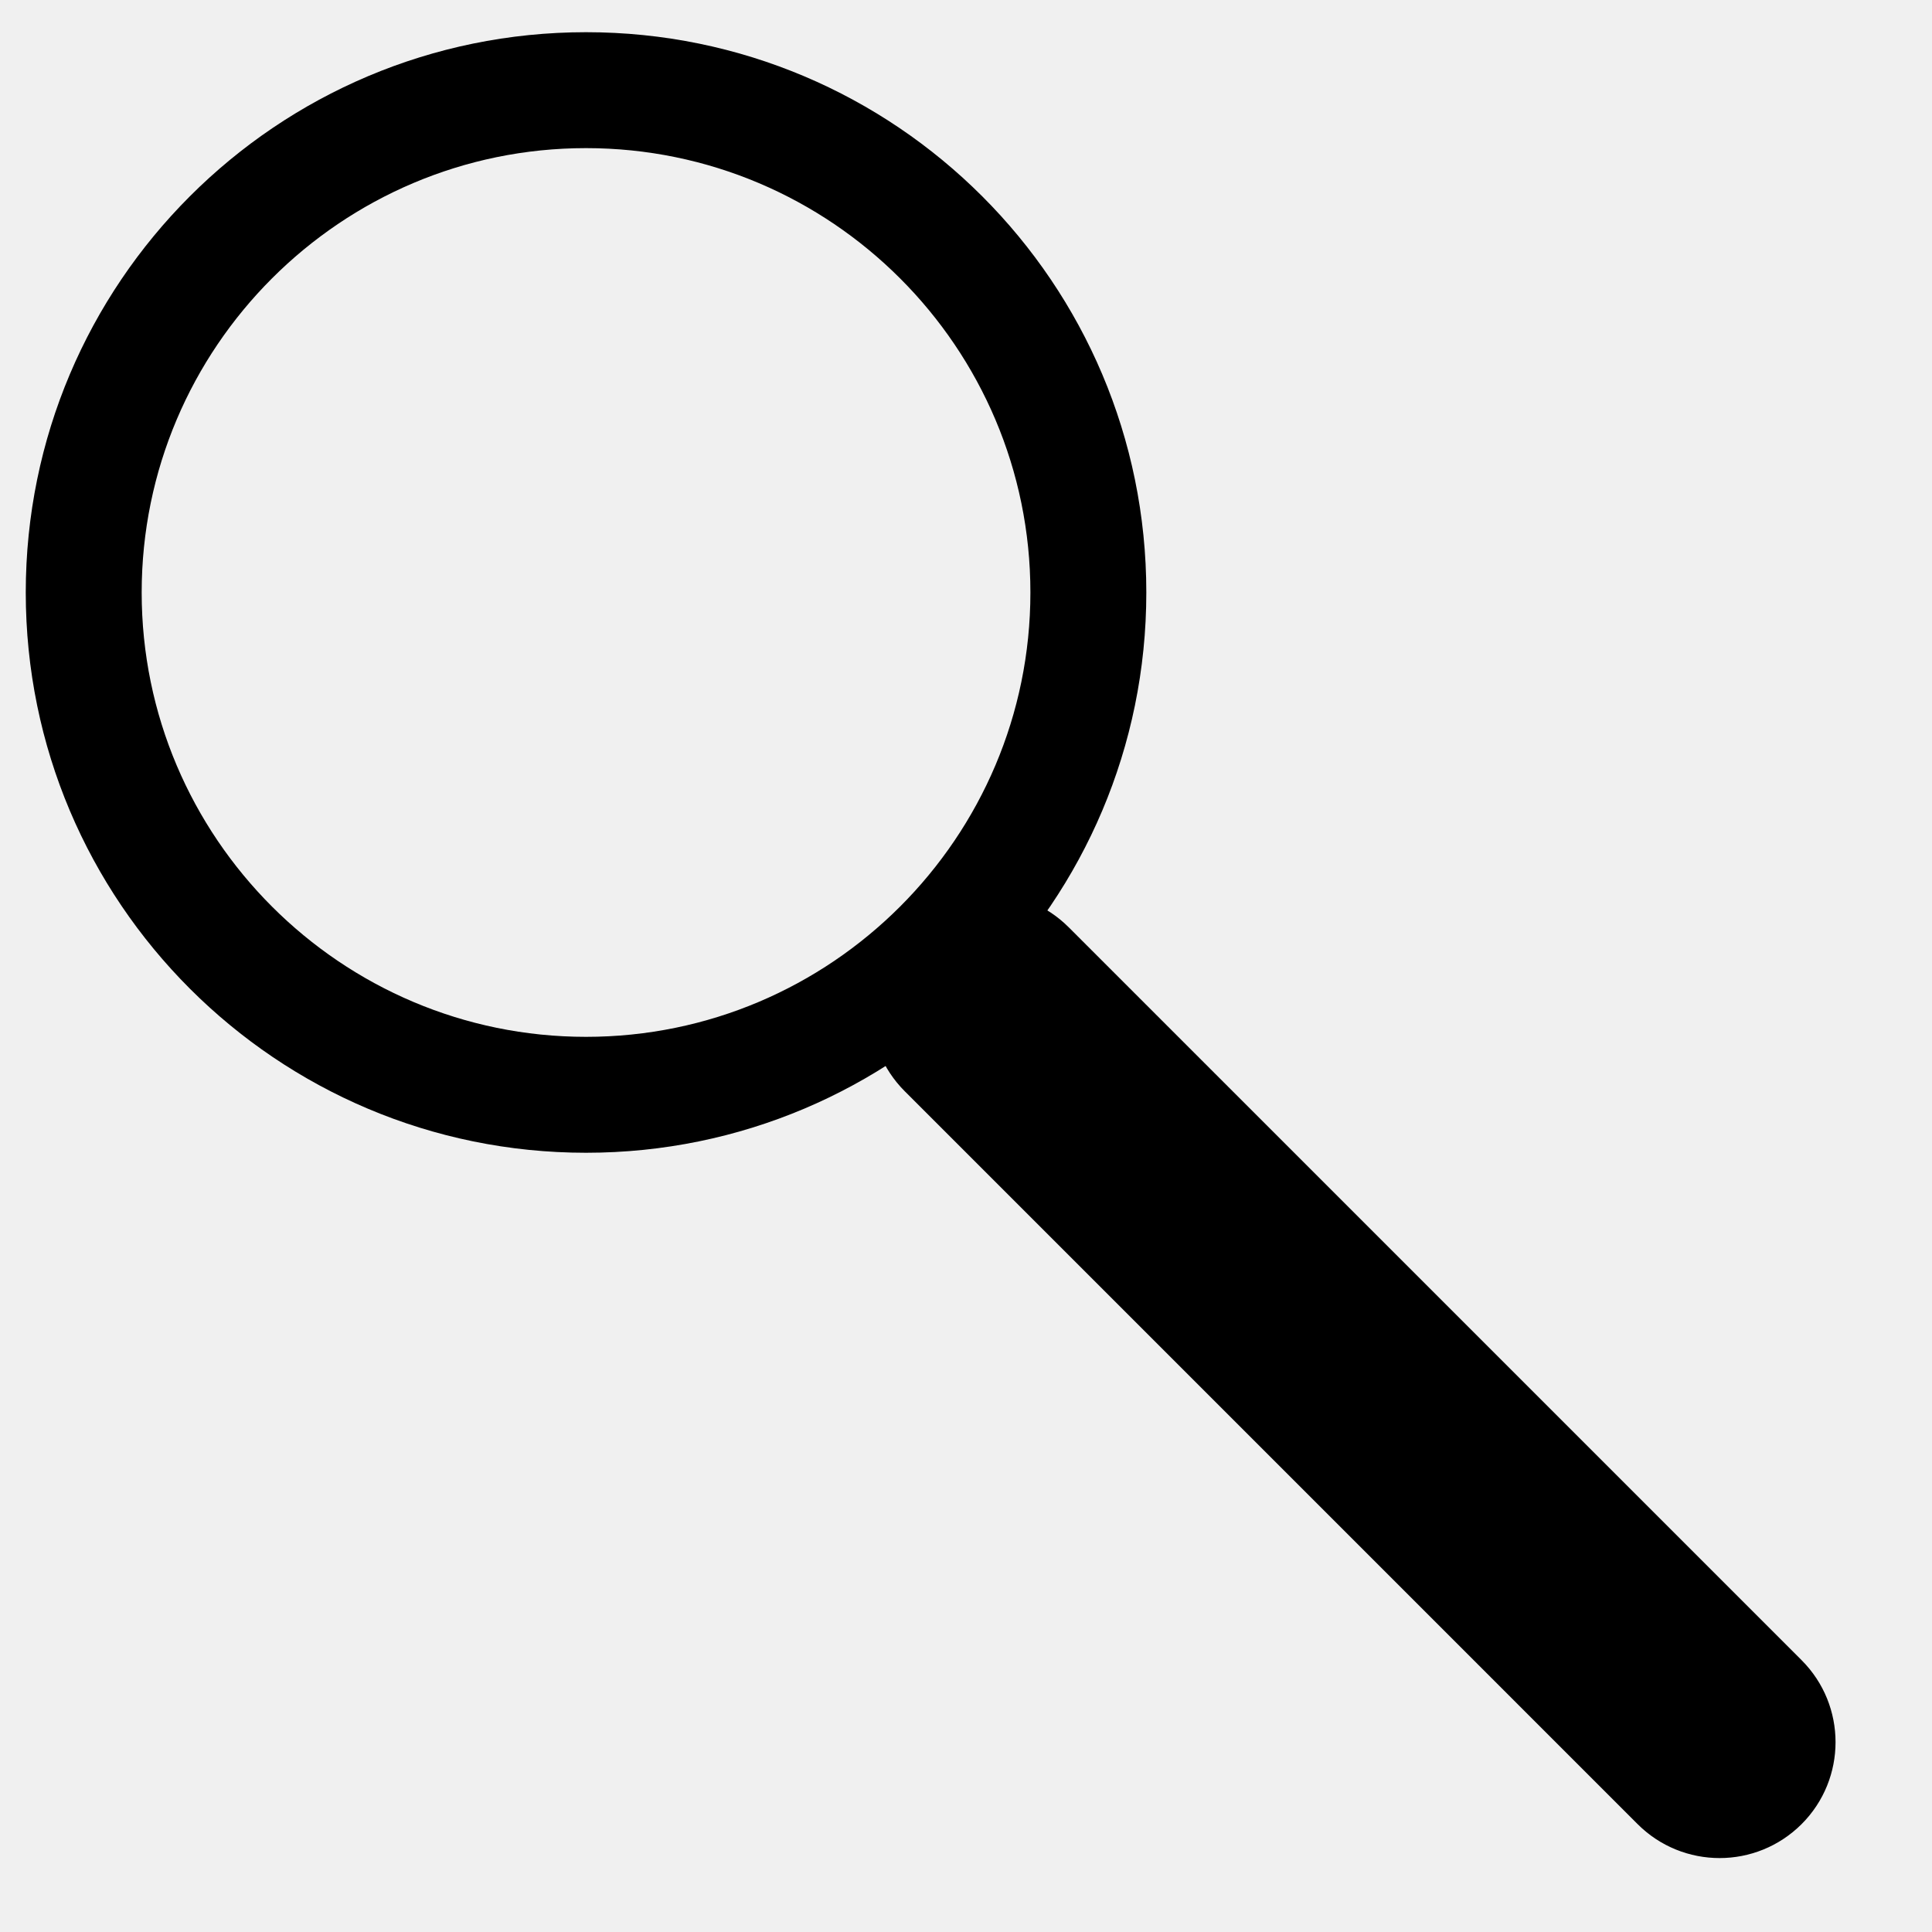
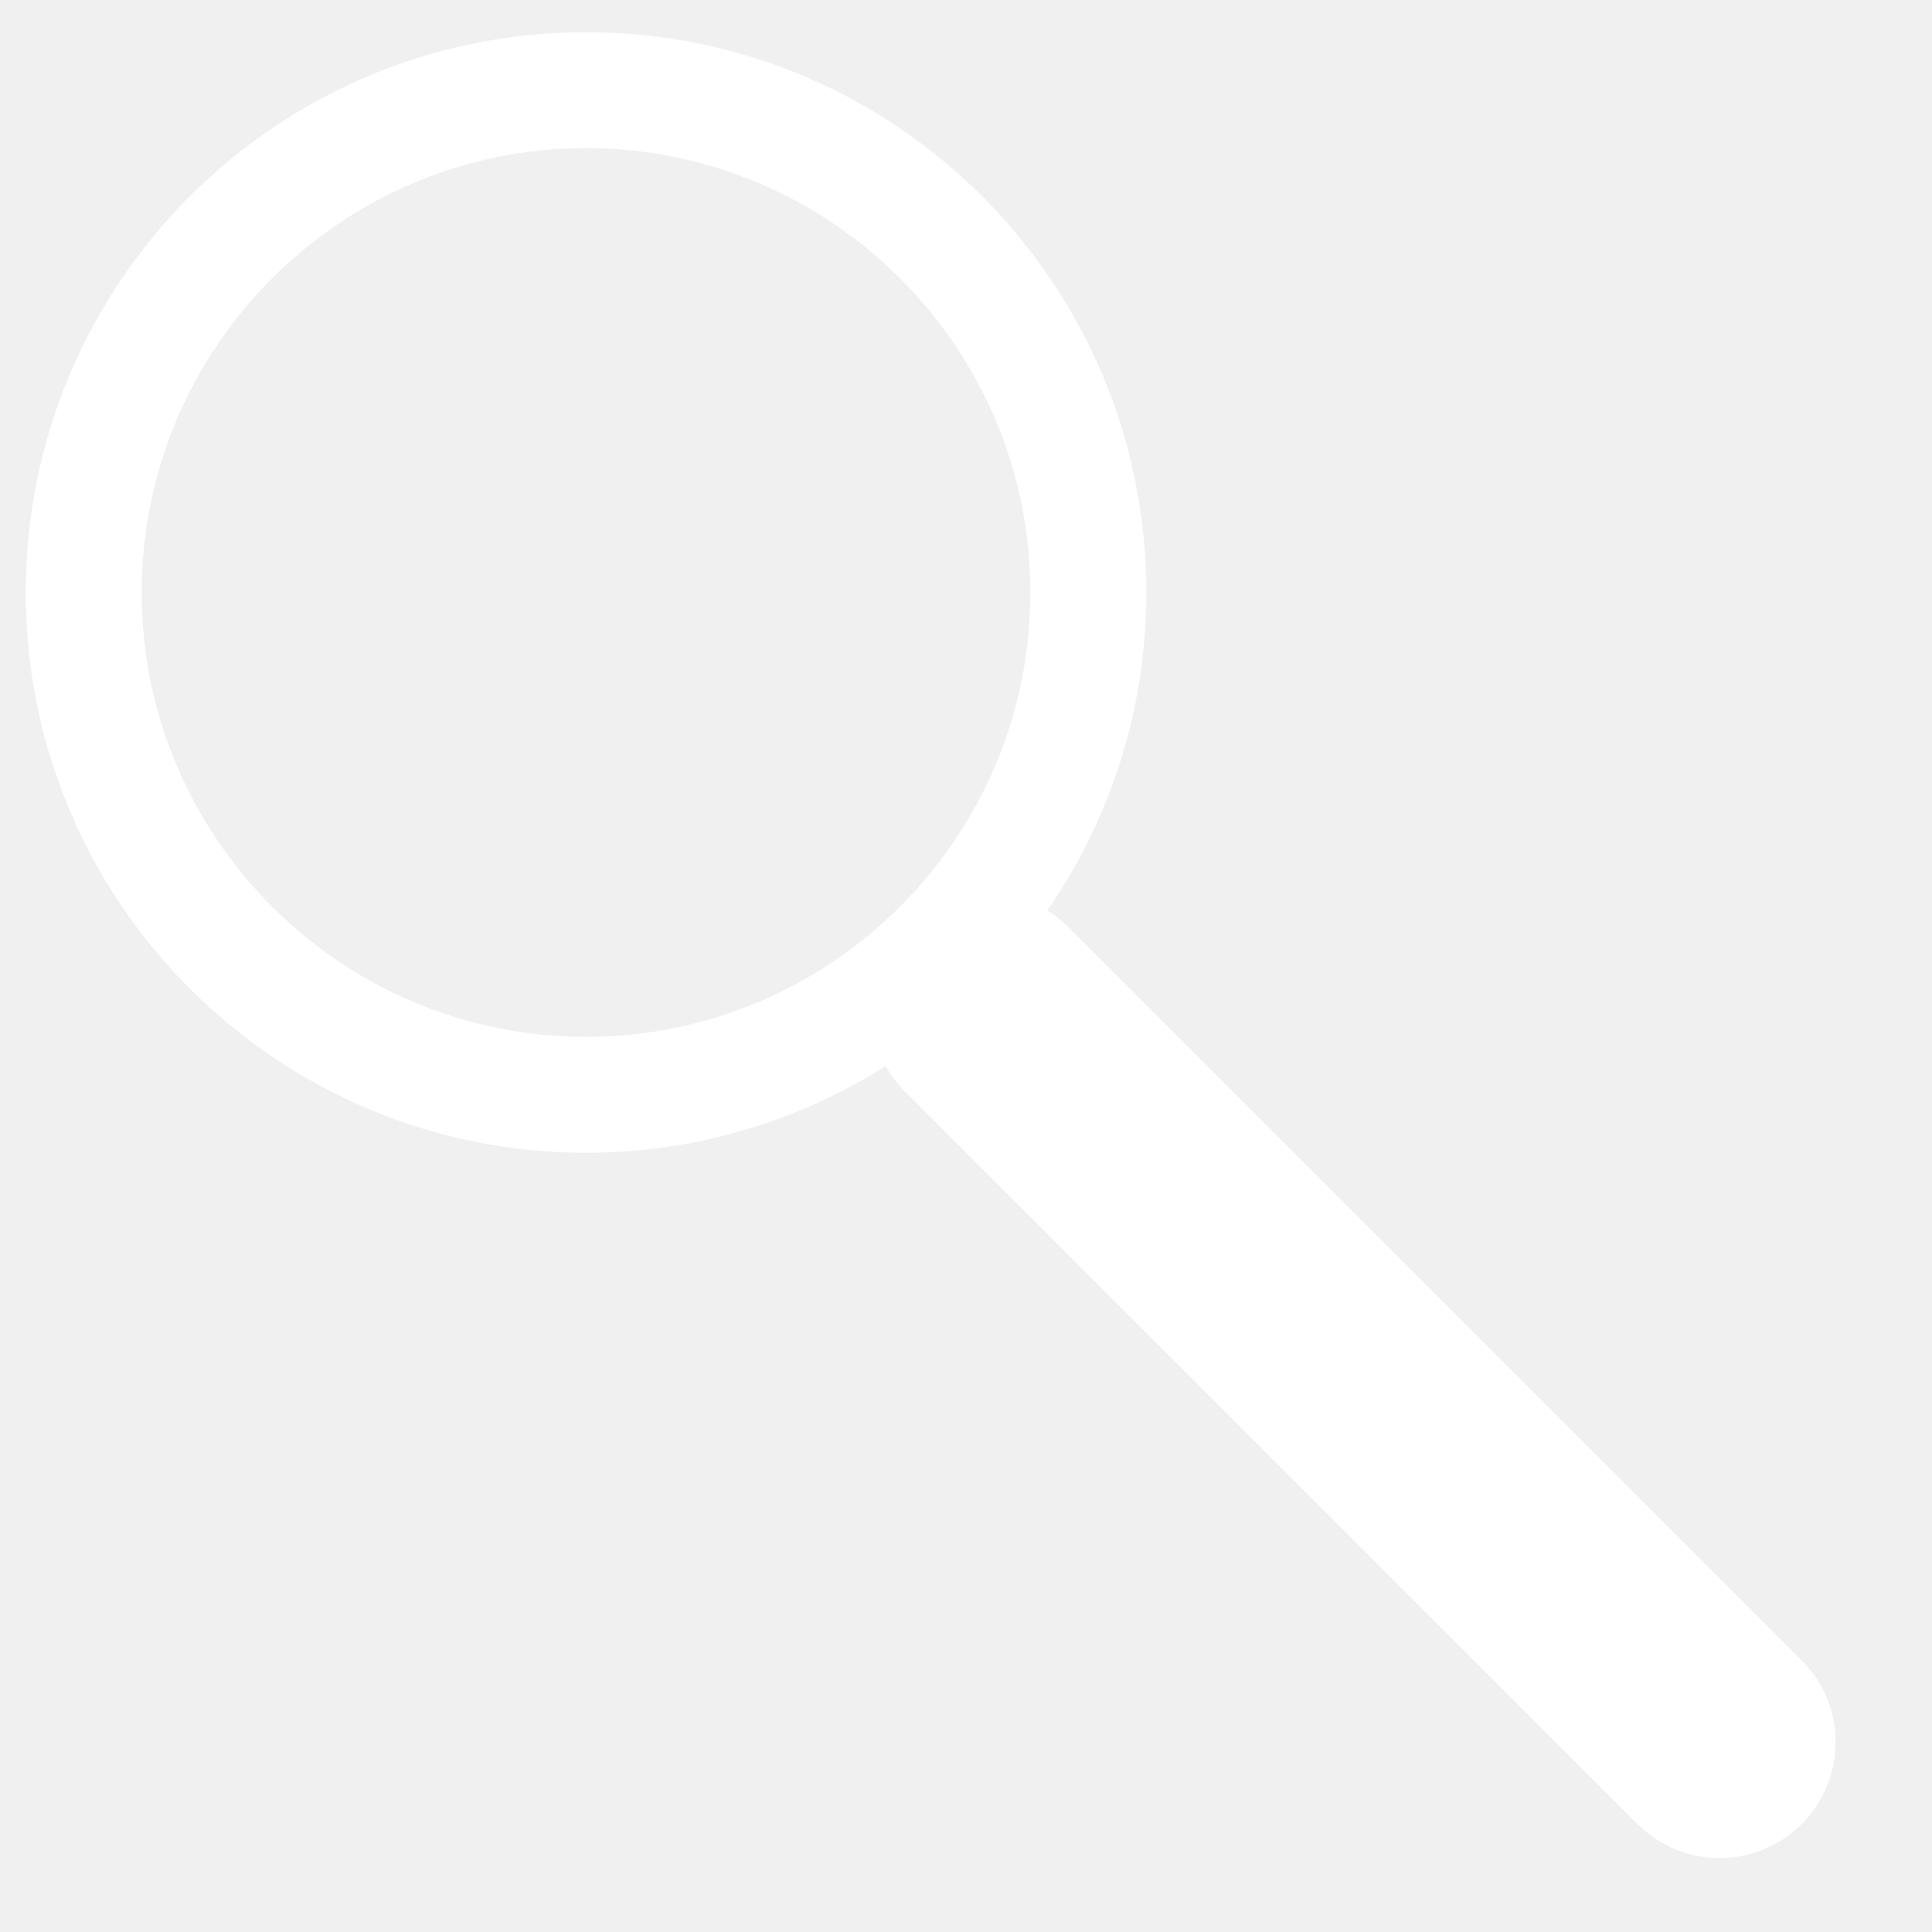
<svg xmlns="http://www.w3.org/2000/svg" id="Layer_1" data-name="Layer 1" viewBox="0 0 300 300">
  <defs>
    <style>
      .cls-1 {
+         fill: #fff;
        stroke-width: 0px;
      }
    </style>
  </defs>
  <path class="cls-1" d="M91,23c38.05,0,69,30.95,69,69s-30.95,69-69,69S22,130.05,22,92,52.95,23,91,23M91,5C42.95,5,4,43.95,4,92s38.95,87,87,87,87-38.95,87-87S139.05,5,91,5h0Z" />
  <g>
-     <path class="cls-1" d="M267.02,288.02c-4.67,0-9.07-1.82-12.38-5.13l-113.8-113.8c-3.31-3.31-5.13-7.7-5.13-12.38s1.82-9.07,5.13-12.37,7.7-5.13,12.37-5.13,9.07,1.82,12.37,5.13l113.8,113.8c3.31,3.31,5.13,7.7,5.13,12.38s-1.82,9.07-5.13,12.37-7.7,5.13-12.37,5.13Z" />
-     <path class="cls-1" d="M153.22,139.72c4.54,0,8.81,1.77,12.02,4.98l113.8,113.8c3.21,3.21,4.98,7.48,4.98,12.02s-1.77,8.81-4.98,12.02c-3.21,3.21-7.48,4.98-12.02,4.98s-8.81-1.77-12.02-4.98l-113.8-113.8c-6.63-6.63-6.63-17.41,0-24.04,3.21-3.21,7.48-4.98,12.02-4.98M153.22,138.72c-4.61,0-9.21,1.76-12.73,5.27h0c-7.03,7.03-7.03,18.43,0,25.46l113.8,113.8c3.51,3.51,8.12,5.27,12.73,5.27s9.21-1.76,12.73-5.27c7.03-7.03,7.03-18.43,0-25.46l-113.8-113.8c-3.51-3.51-8.12-5.27-12.73-5.27h0Z" />
+     <path class="cls-1" d="M267.02,288.02c-4.67,0-9.07-1.82-12.38-5.13l-113.8-113.8c-3.31-3.31-5.13-7.7-5.13-12.38s1.82-9.07,5.13-12.37,7.7-5.13,12.37-5.13,9.07,1.82,12.38,5.13l113.8,113.8c3.31,3.31,5.13,7.7,5.13,12.38s-1.82,9.07-5.13,12.37-7.7,5.13-12.37,5.13Z" />
+     <path class="cls-1" d="M153.22,139.72c4.54,0,8.81,1.77,12.02,4.98l113.8,113.8c6.63,6.63,6.63,17.41,0,24.04-3.21,3.21-7.48,4.98-12.02,4.98s-8.81-1.77-12.02-4.98l-113.8-113.8c-6.63-6.63-6.63-17.41,0-24.04,3.21-3.21,7.48-4.98,12.02-4.98M153.22,138.72c-4.61,0-9.21,1.76-12.73,5.27h0c-7.03,7.03-7.03,18.43,0,25.46l113.8,113.8c3.51,3.51,8.12,5.27,12.73,5.27s9.21-1.76,12.73-5.27c7.03-7.03,7.03-18.43,0-25.46l-113.8-113.8c-3.51-3.51-8.12-5.27-12.73-5.27h0Z" />
  </g>
</svg>
